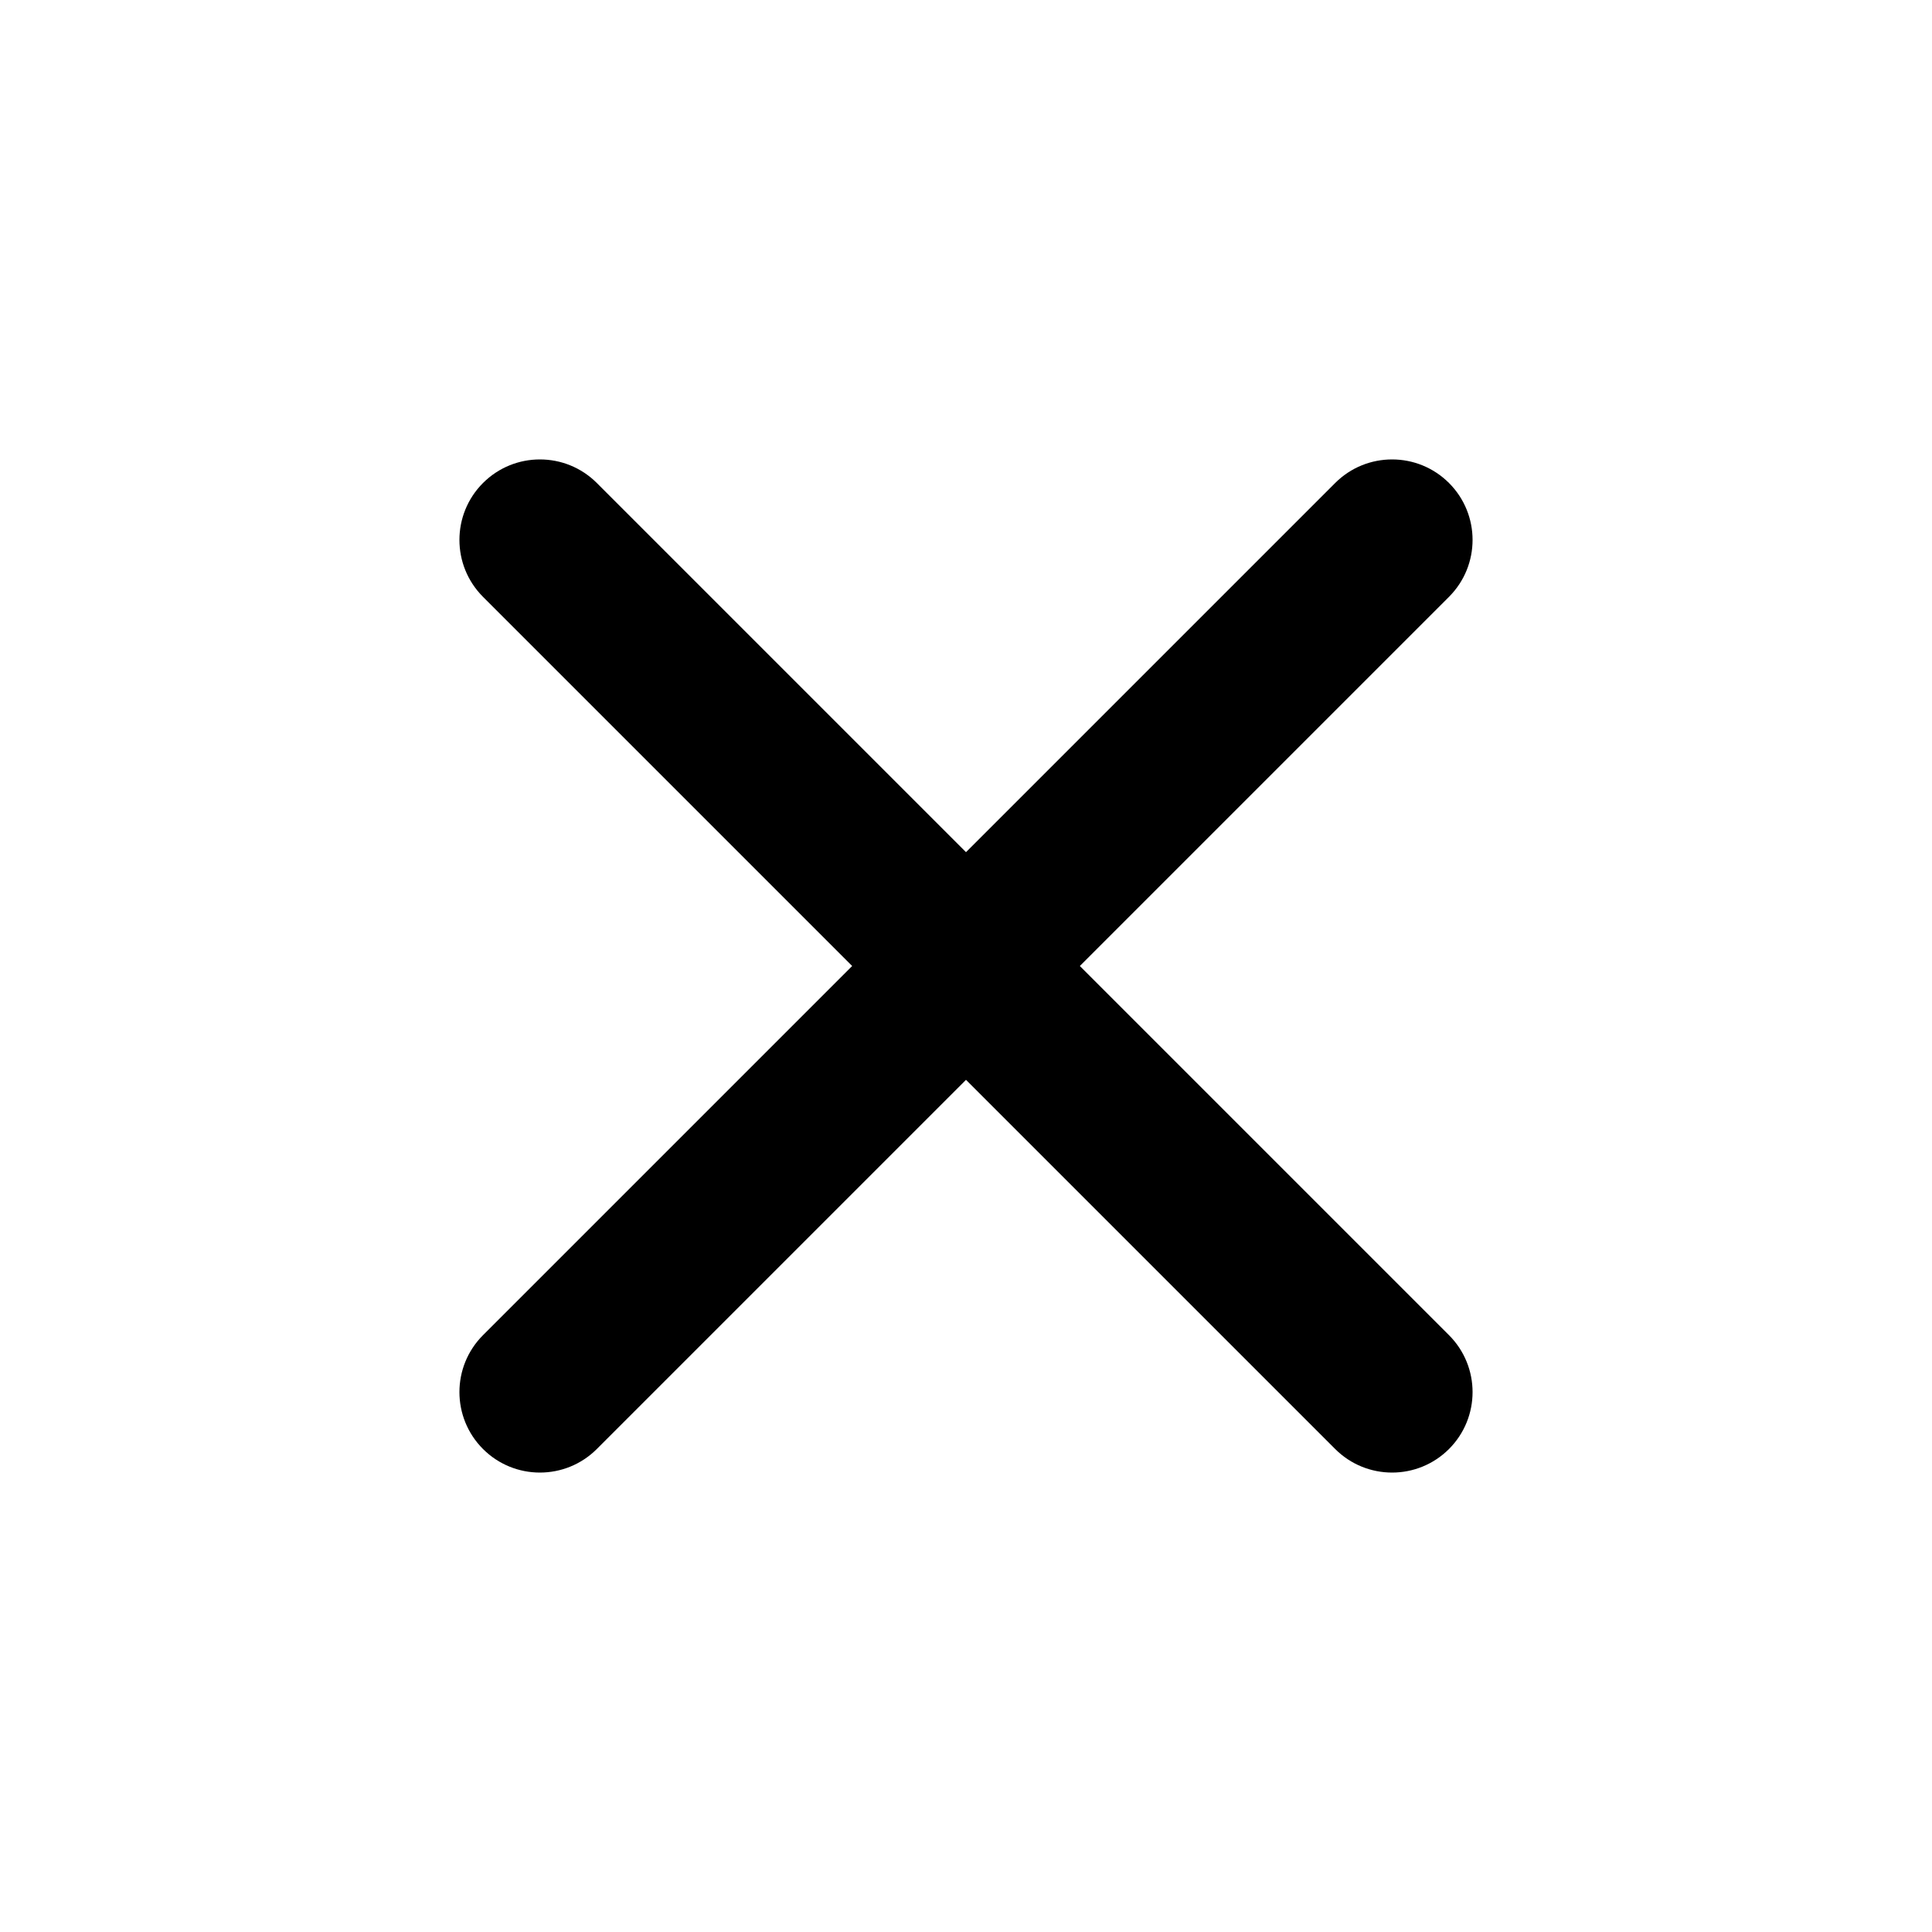
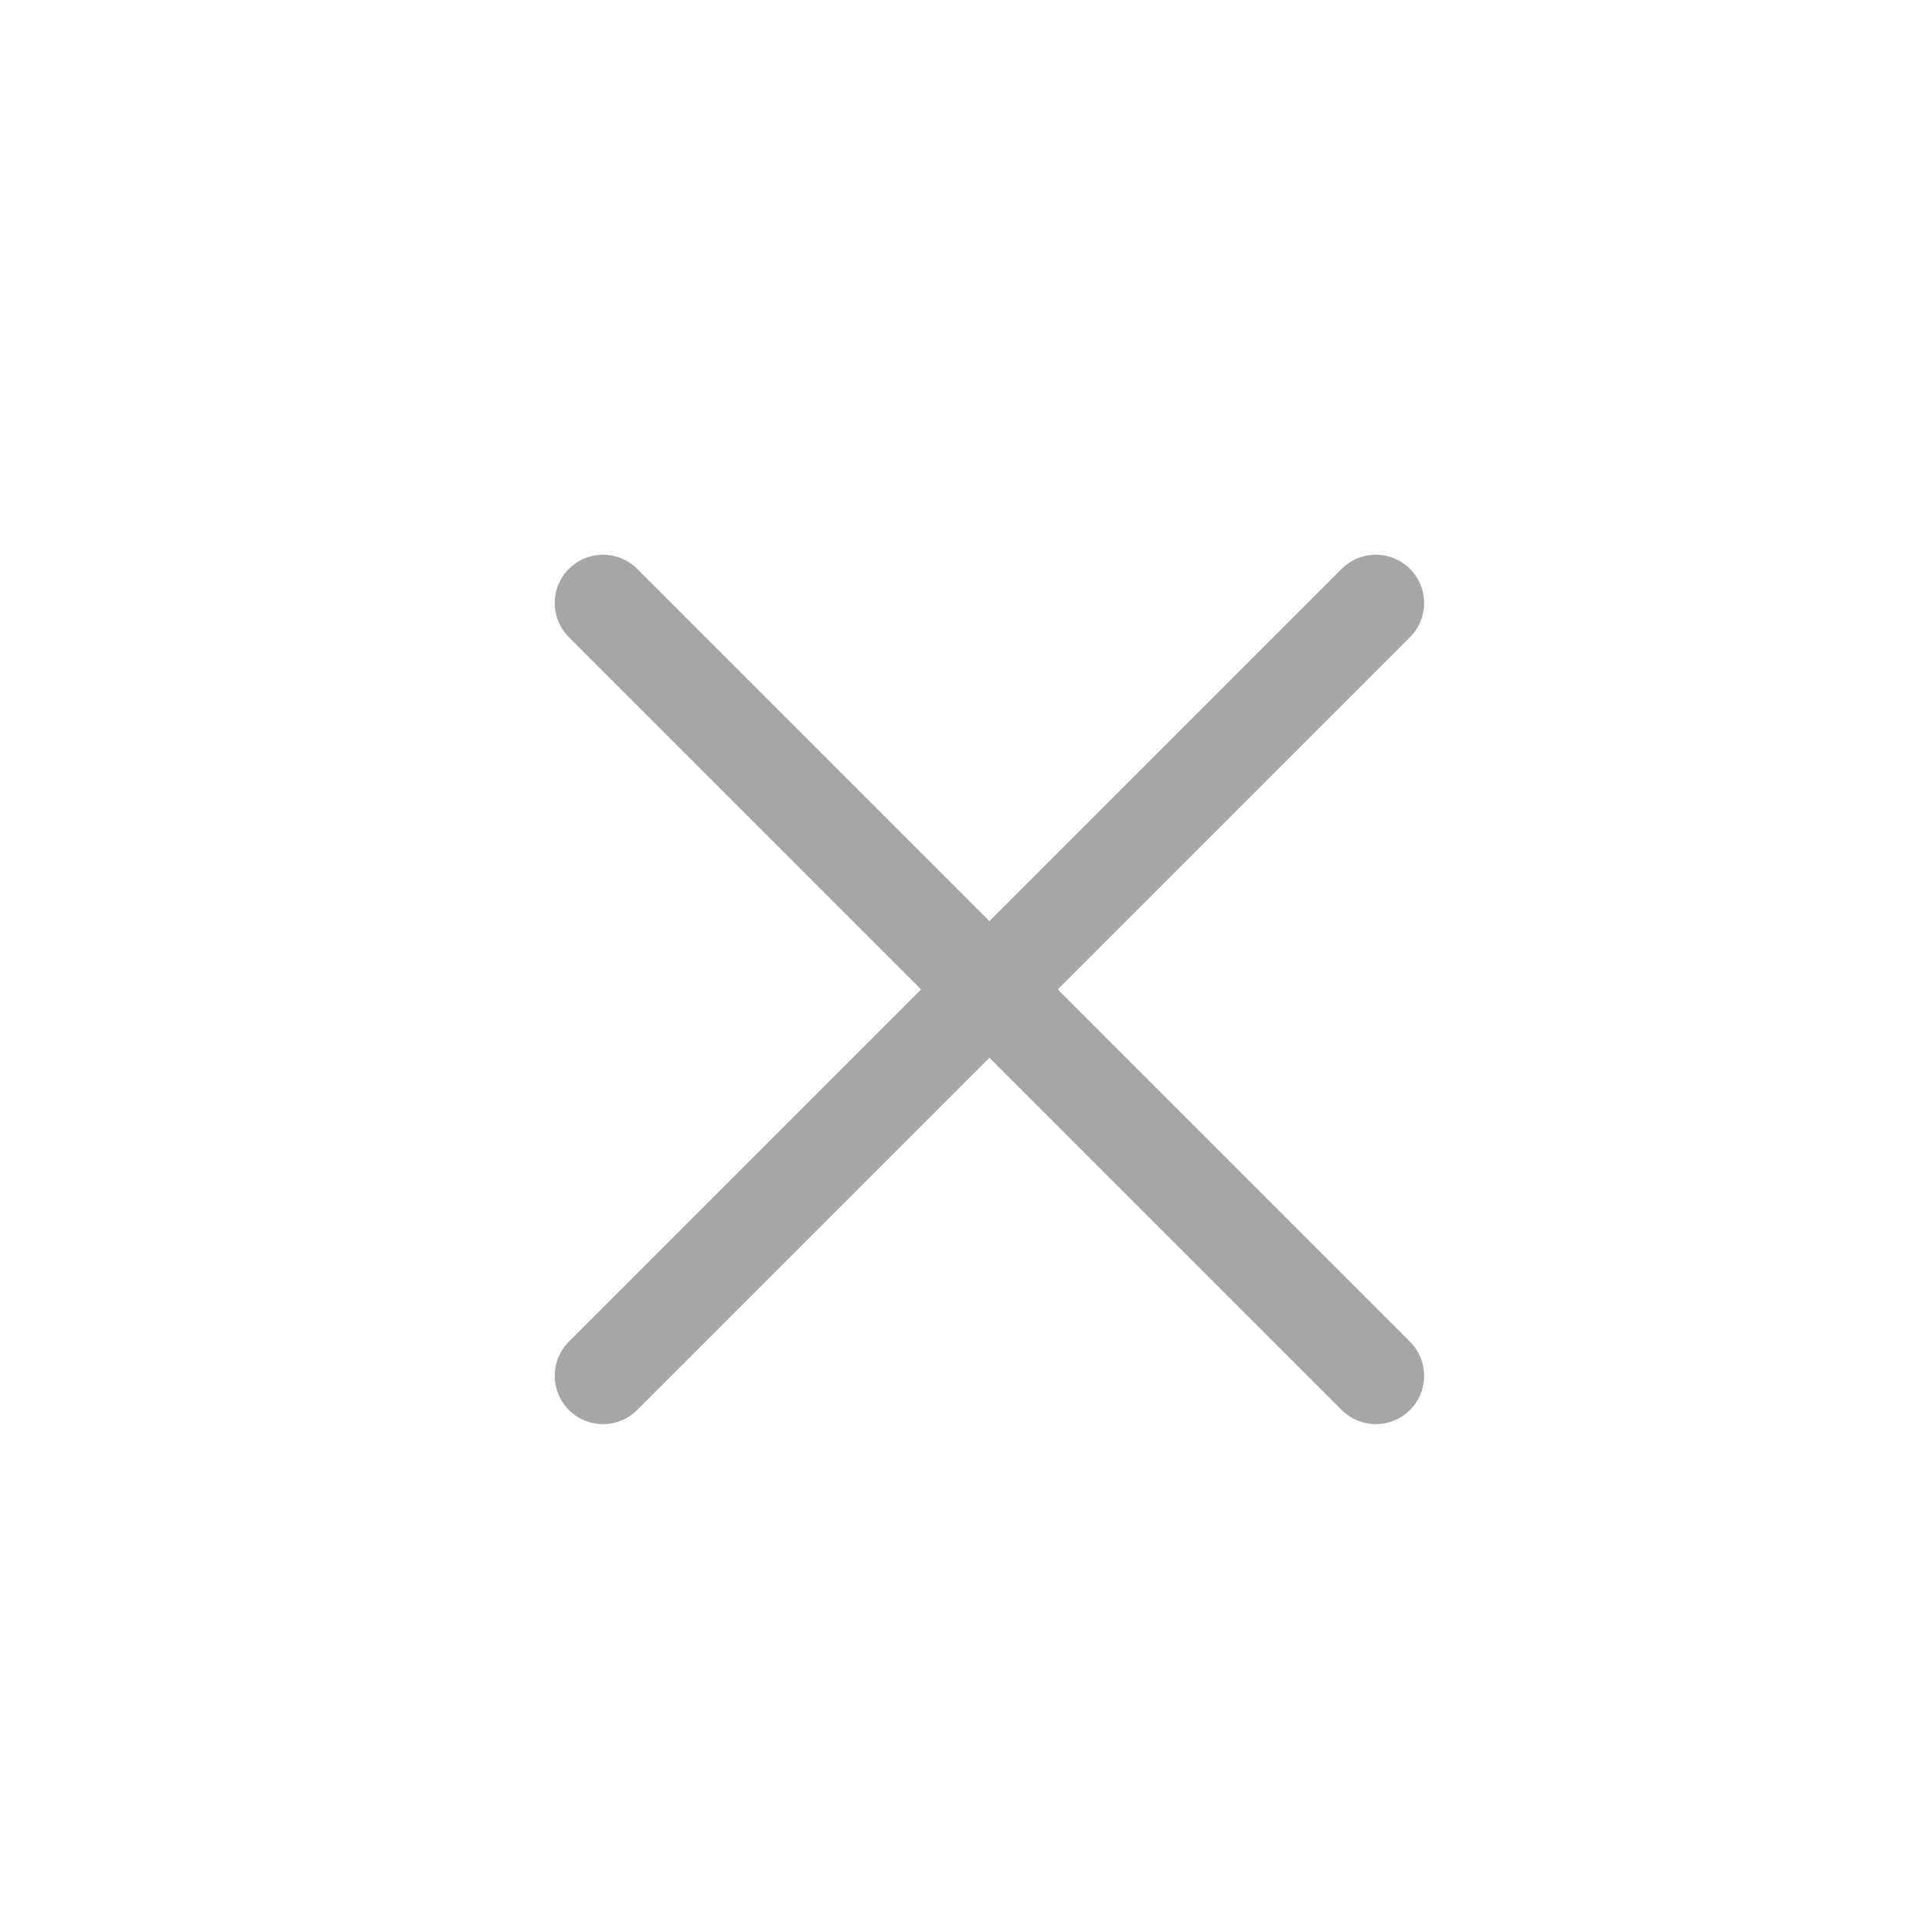
- <svg xmlns="http://www.w3.org/2000/svg" id="Outline" viewBox="0 0 24 24" width="512" height="512">
-   <path d="M18,6h0a1,1,0,0,0-1.414,0L12,10.586,7.414,6A1,1,0,0,0,6,6H6A1,1,0,0,0,6,7.414L10.586,12,6,16.586A1,1,0,0,0,6,18H6a1,1,0,0,0,1.414,0L12,13.414,16.586,18A1,1,0,0,0,18,18h0a1,1,0,0,0,0-1.414L13.414,12,18,7.414A1,1,0,0,0,18,6Z" />
+ <svg xmlns="http://www.w3.org/2000/svg" width="40" height="40" viewBox="0 0 40 40" fill="none">
+   <g opacity="0.4">
+     <path d="M12.485 28.485L28.485 12.485" stroke="#212121" stroke-width="2" stroke-linecap="round" />
+     <path d="M28.485 28.485L12.485 12.485" stroke="#212121" stroke-width="2" stroke-linecap="round" />
+   </g>
</svg>
